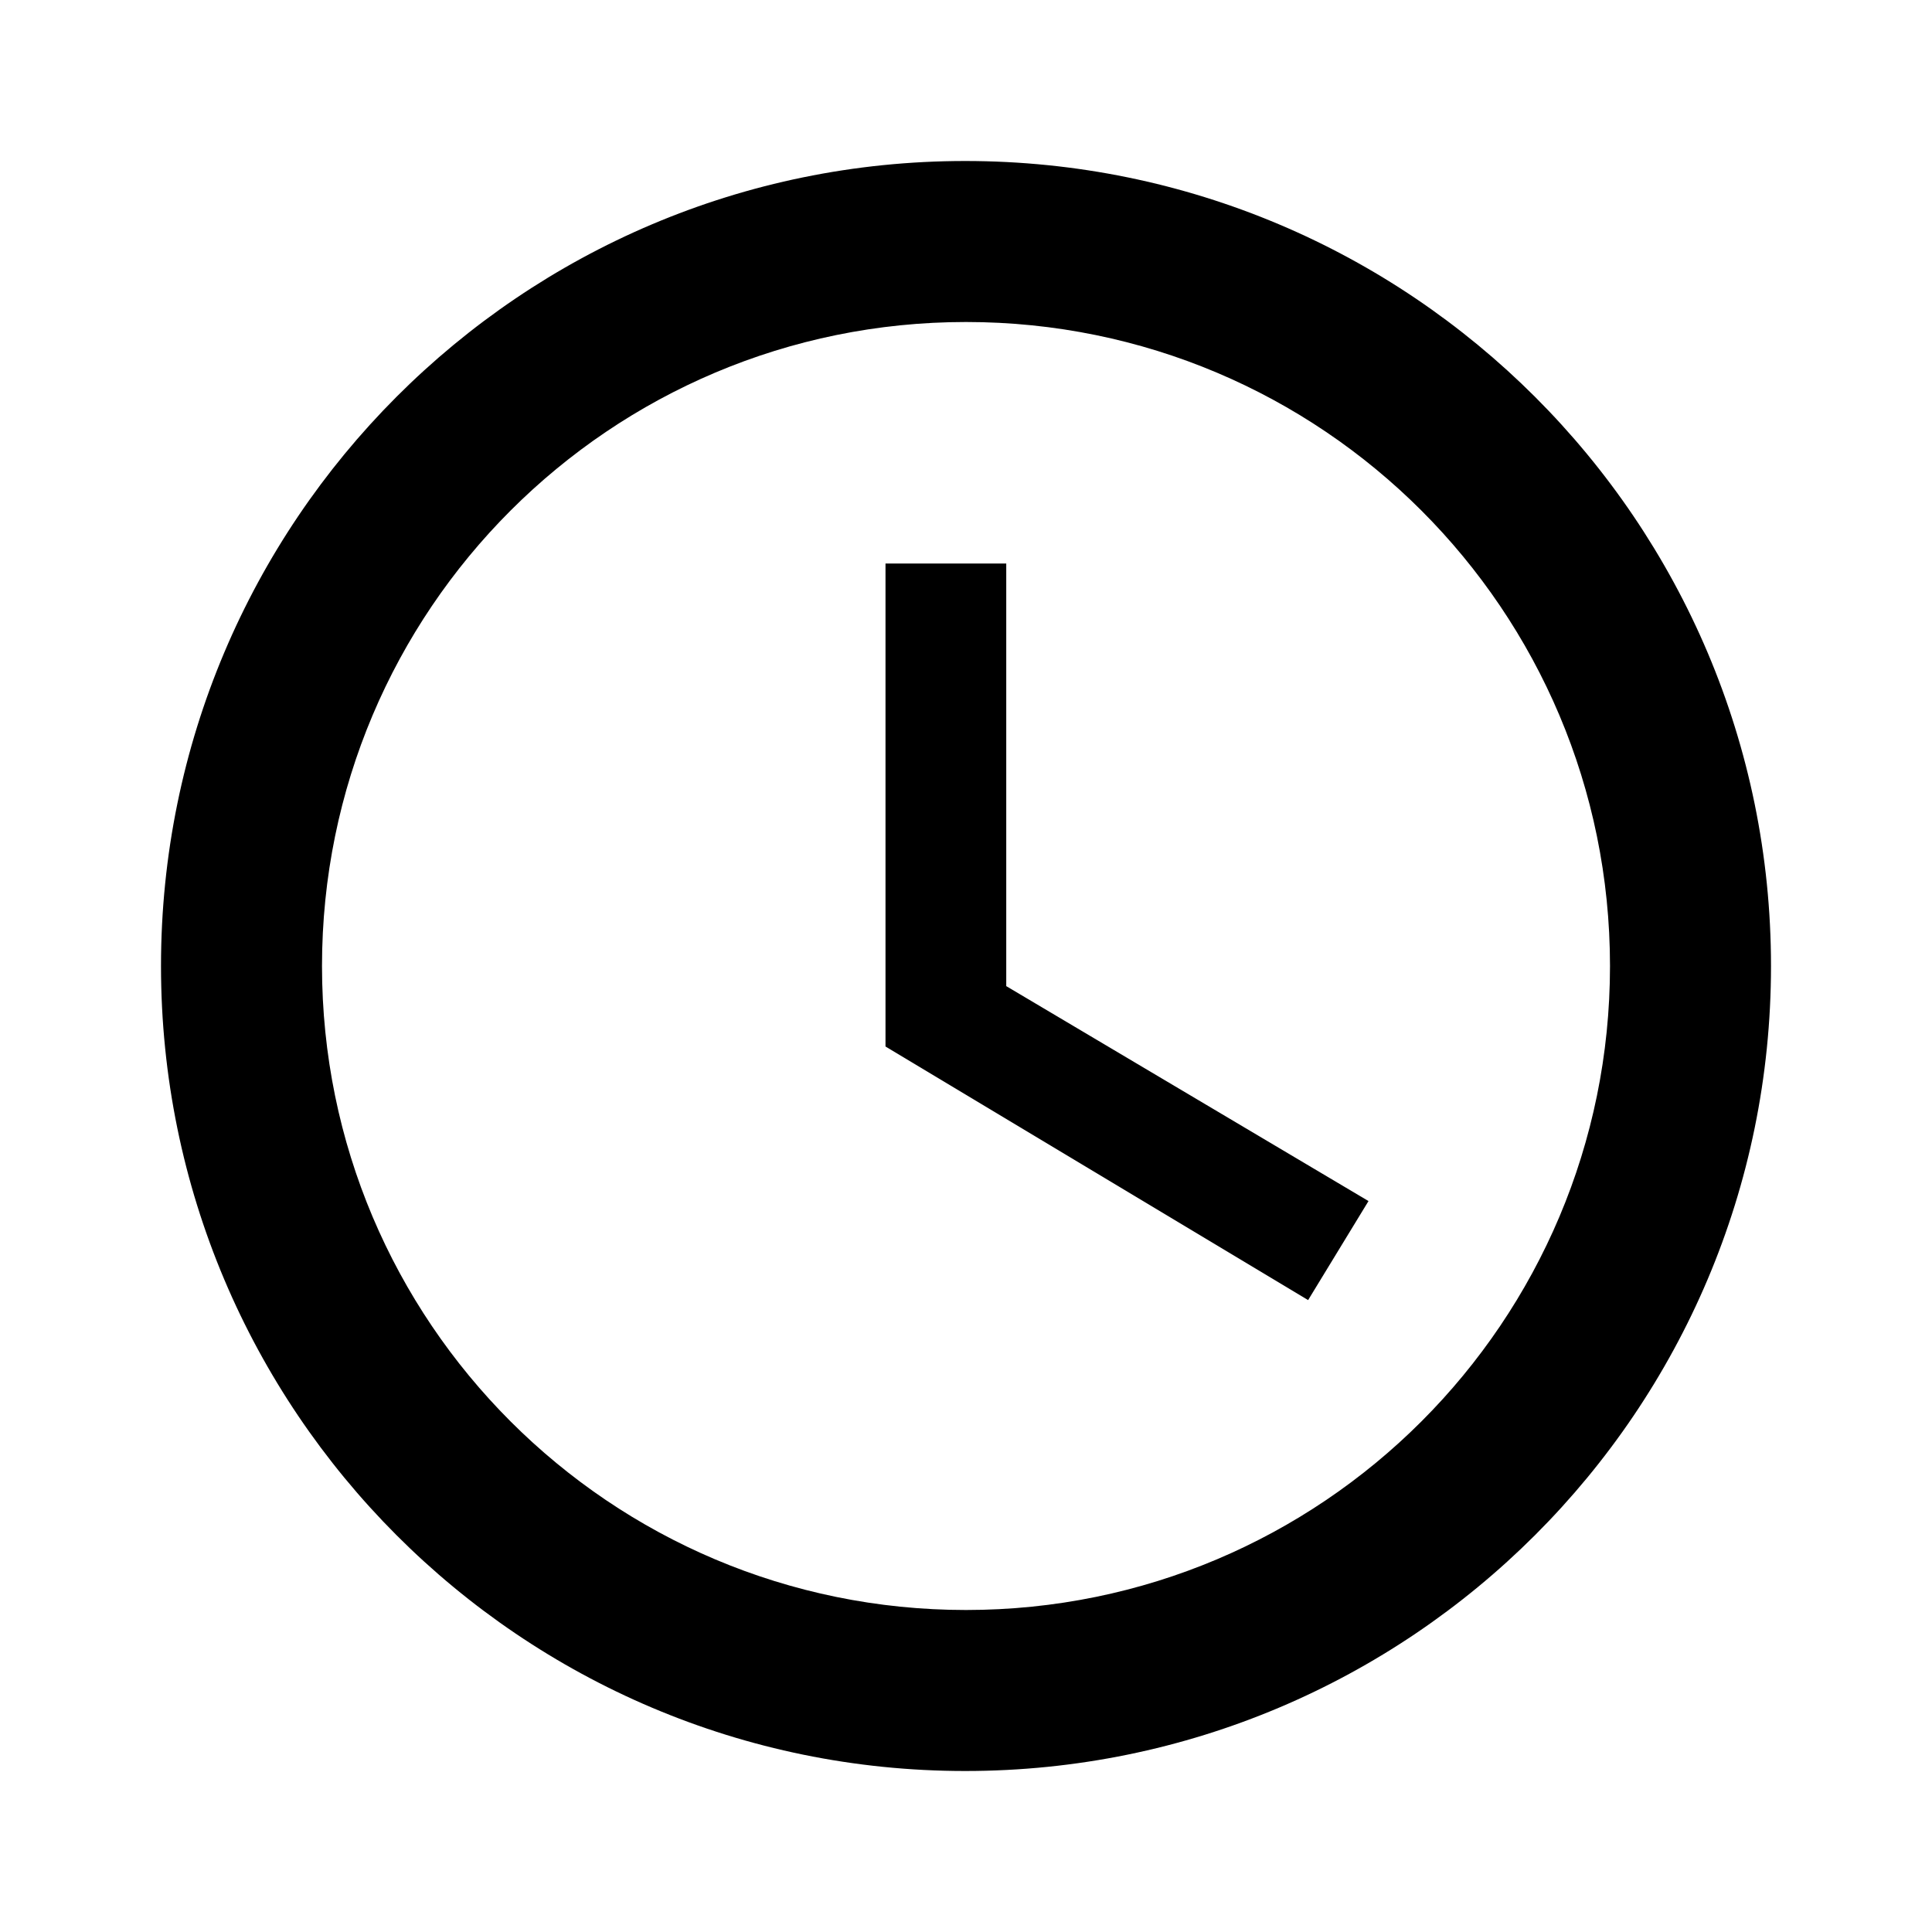
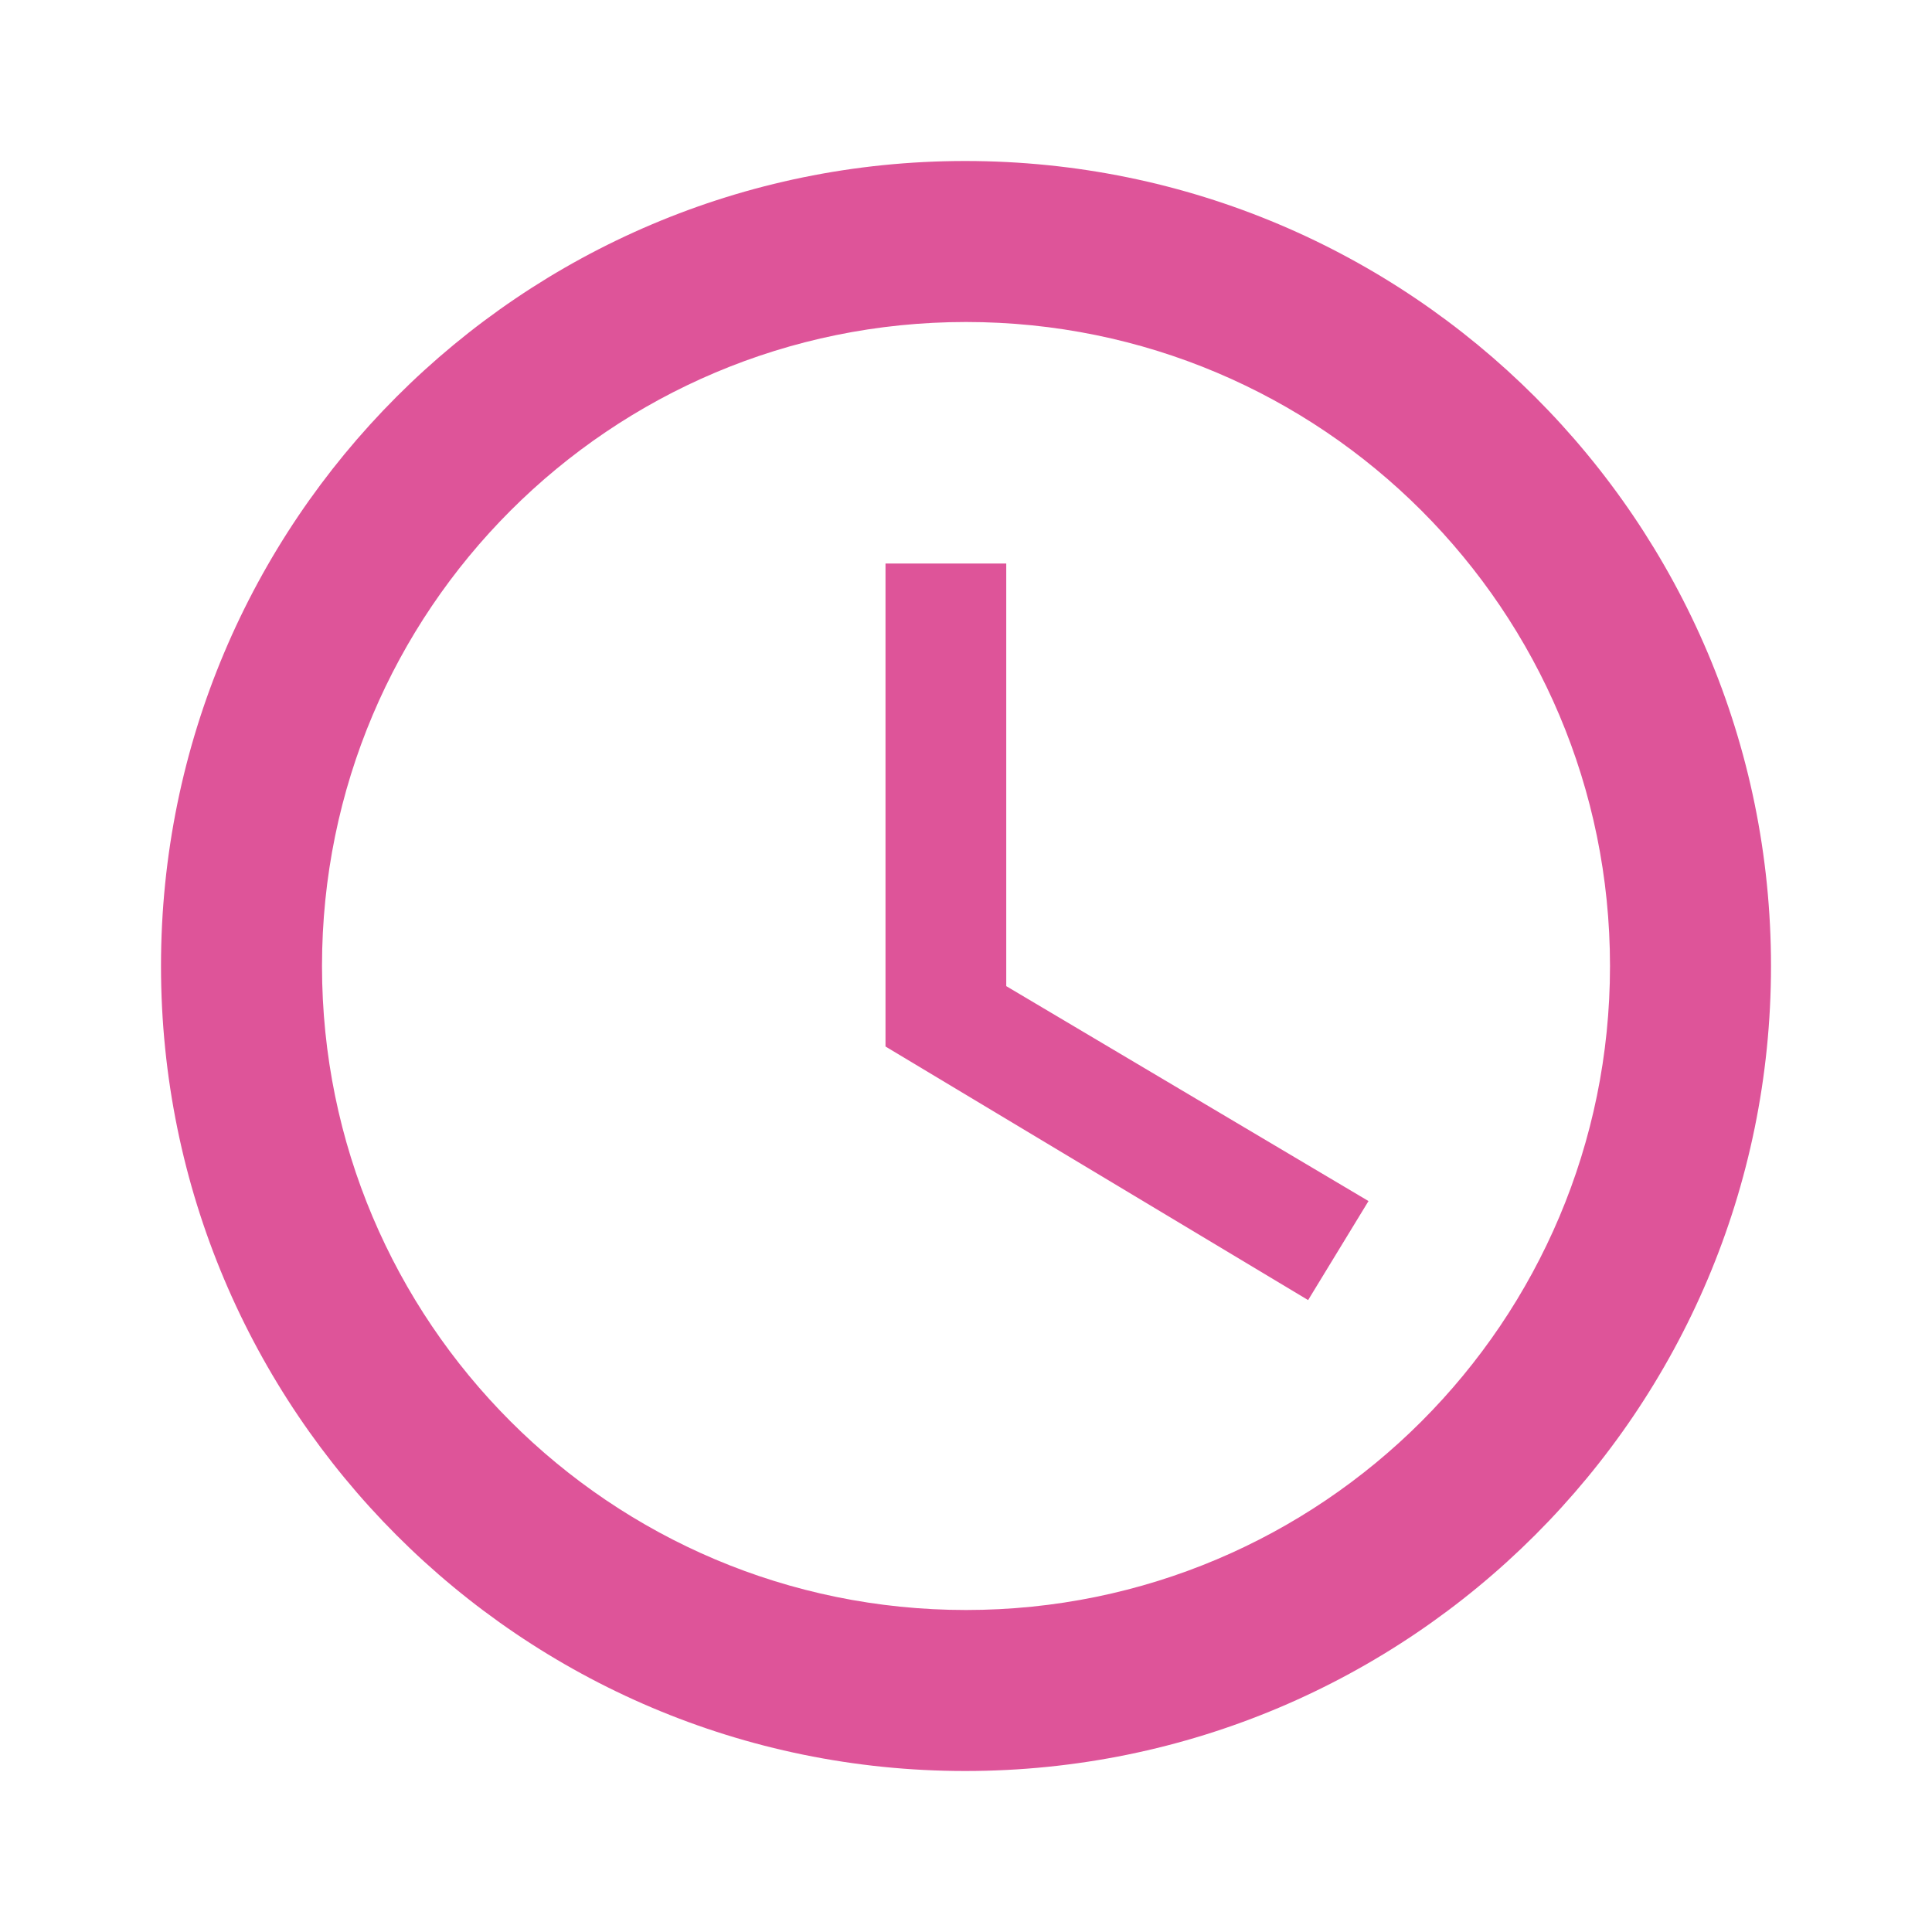
- <svg xmlns="http://www.w3.org/2000/svg" height="24px" viewBox="0 0 24 24" width="24px" fill="#000000">
+ <svg xmlns="http://www.w3.org/2000/svg" height="24px" viewBox="0 0 24 24" width="24px" fill="#de5499">
  <path d="M0 0h24v24H0V0z" fill="none" />
  <path d="M11.99 2C6.47 2 2 6.48 2 12s4.47 10 9.99 10C17.52 22 22 17.52 22 12S17.52 2 11.99 2zM12 20c-4.42 0-8-3.58-8-8s3.58-8 8-8 8 3.58 8 8-3.58 8-8 8zm.5-13H11v6l5.25 3.15.75-1.23-4.5-2.67z" />
</svg>
